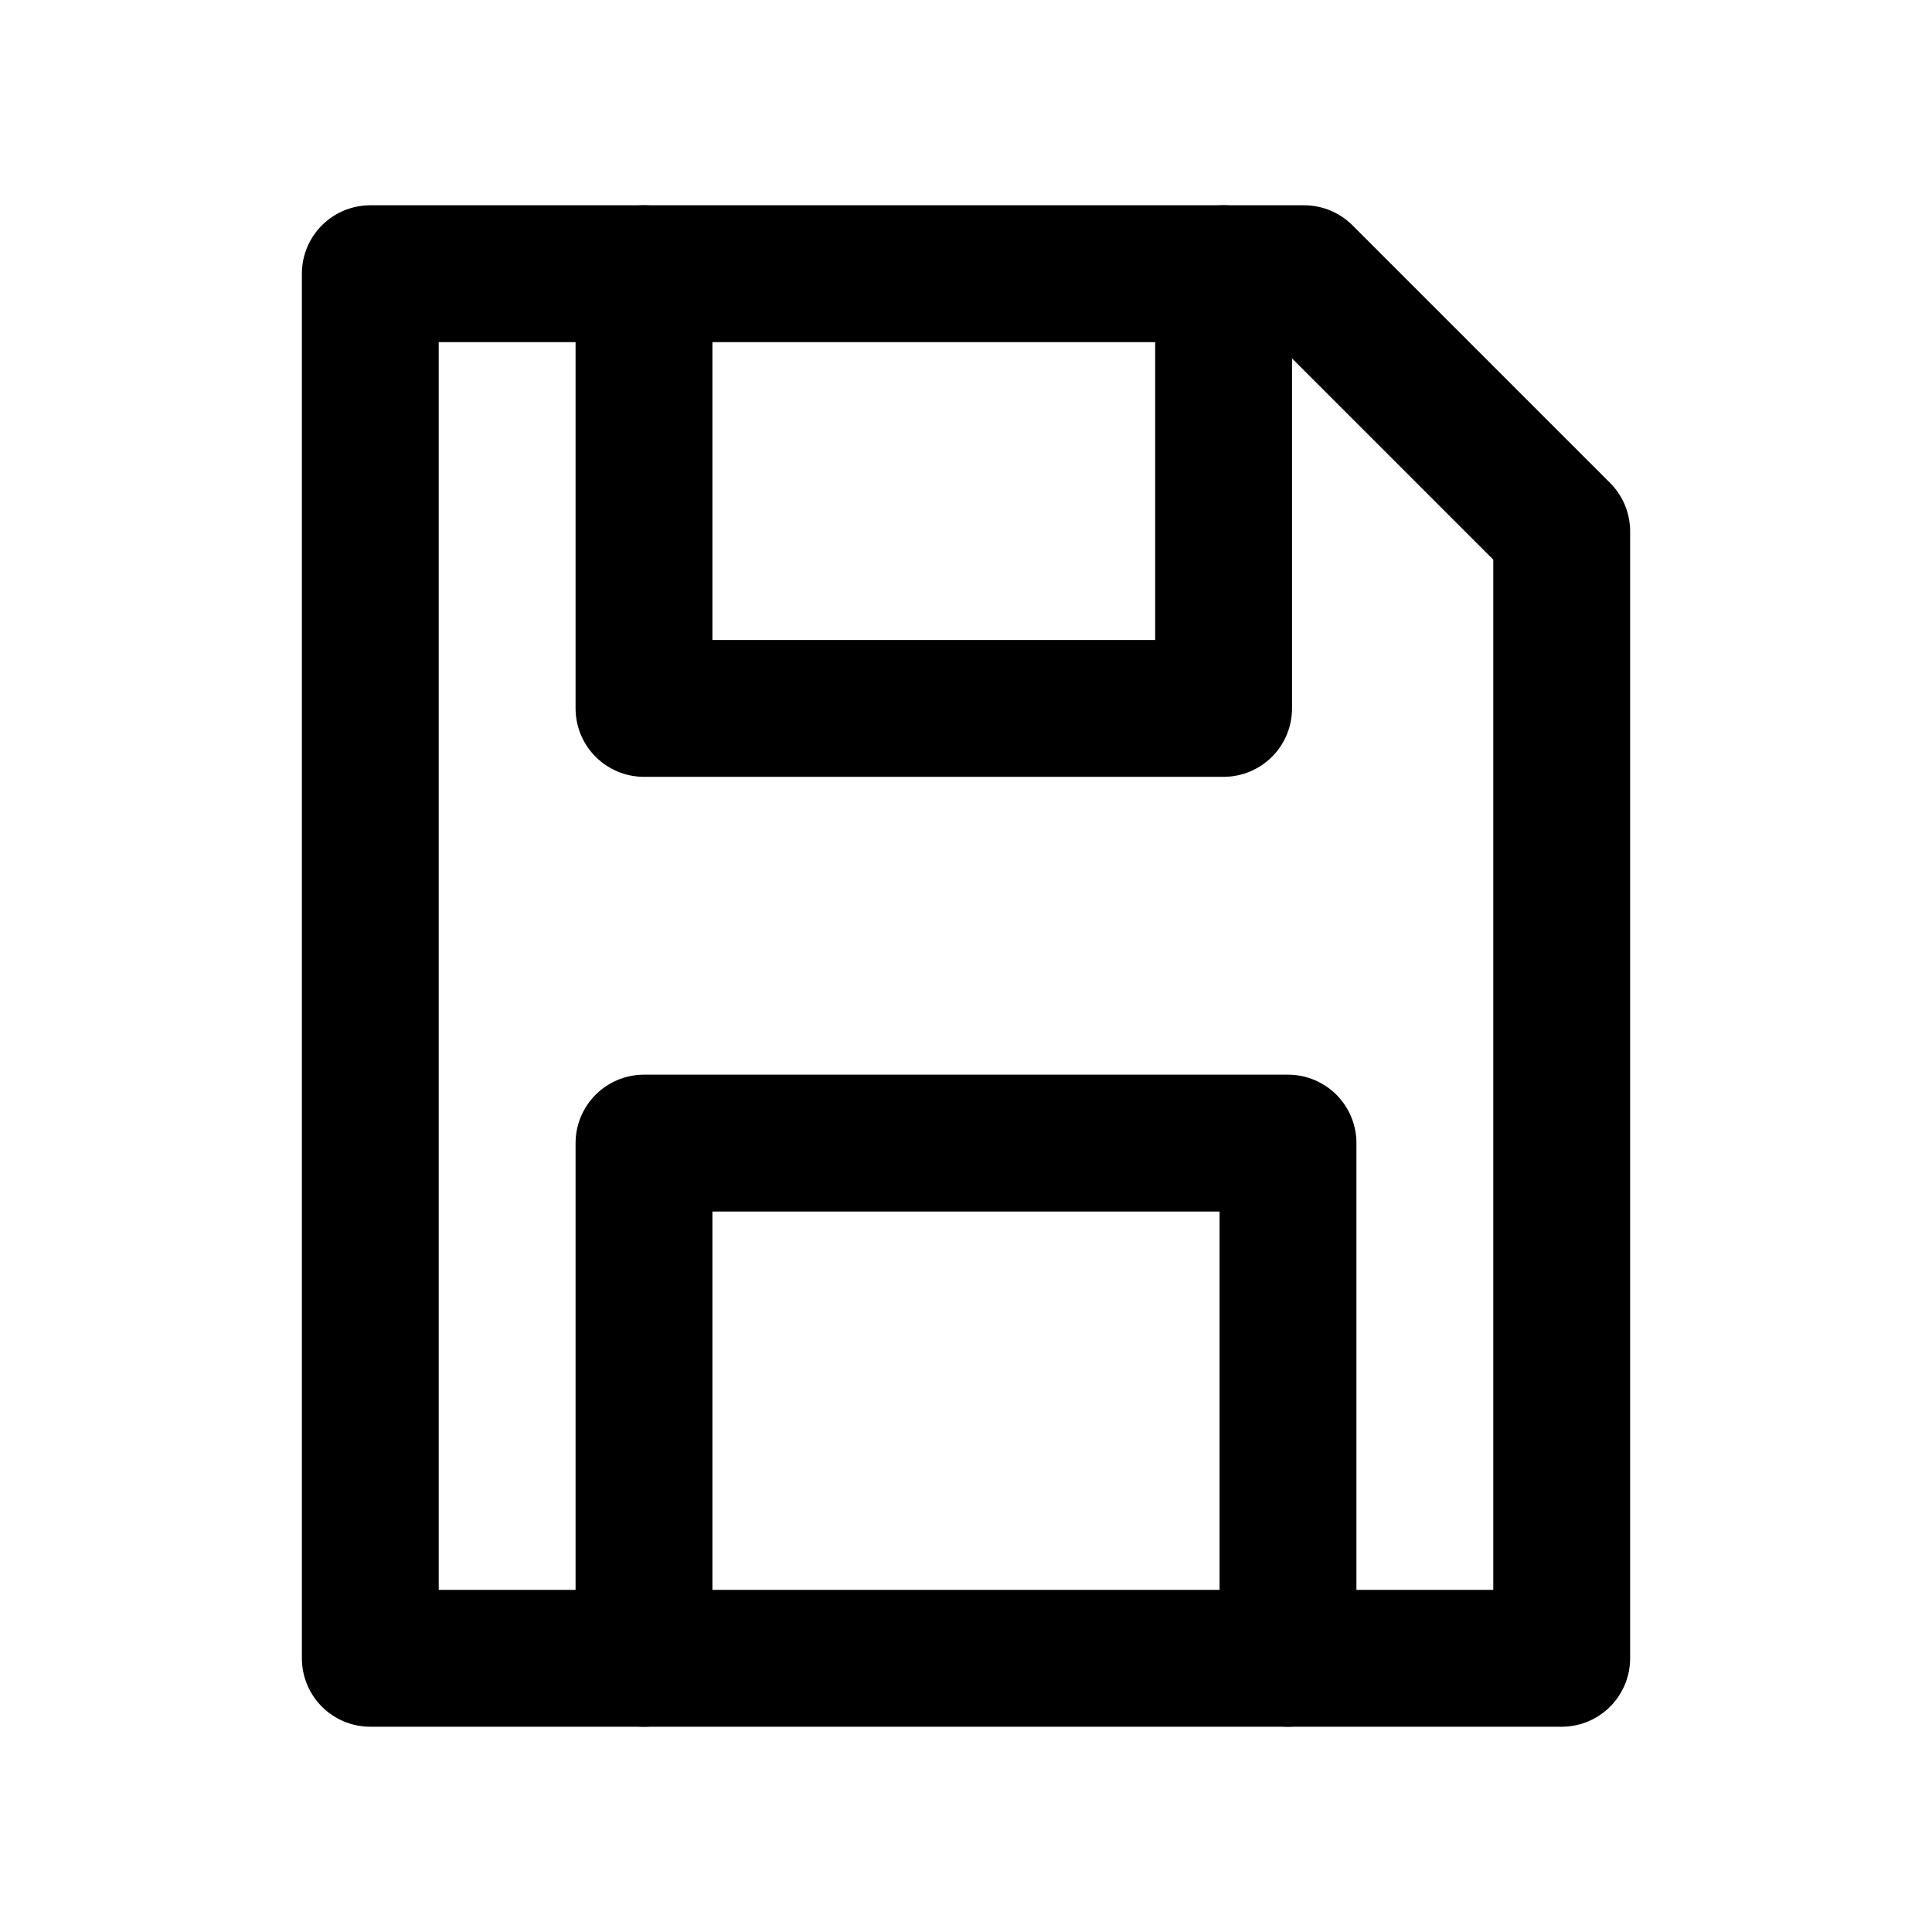
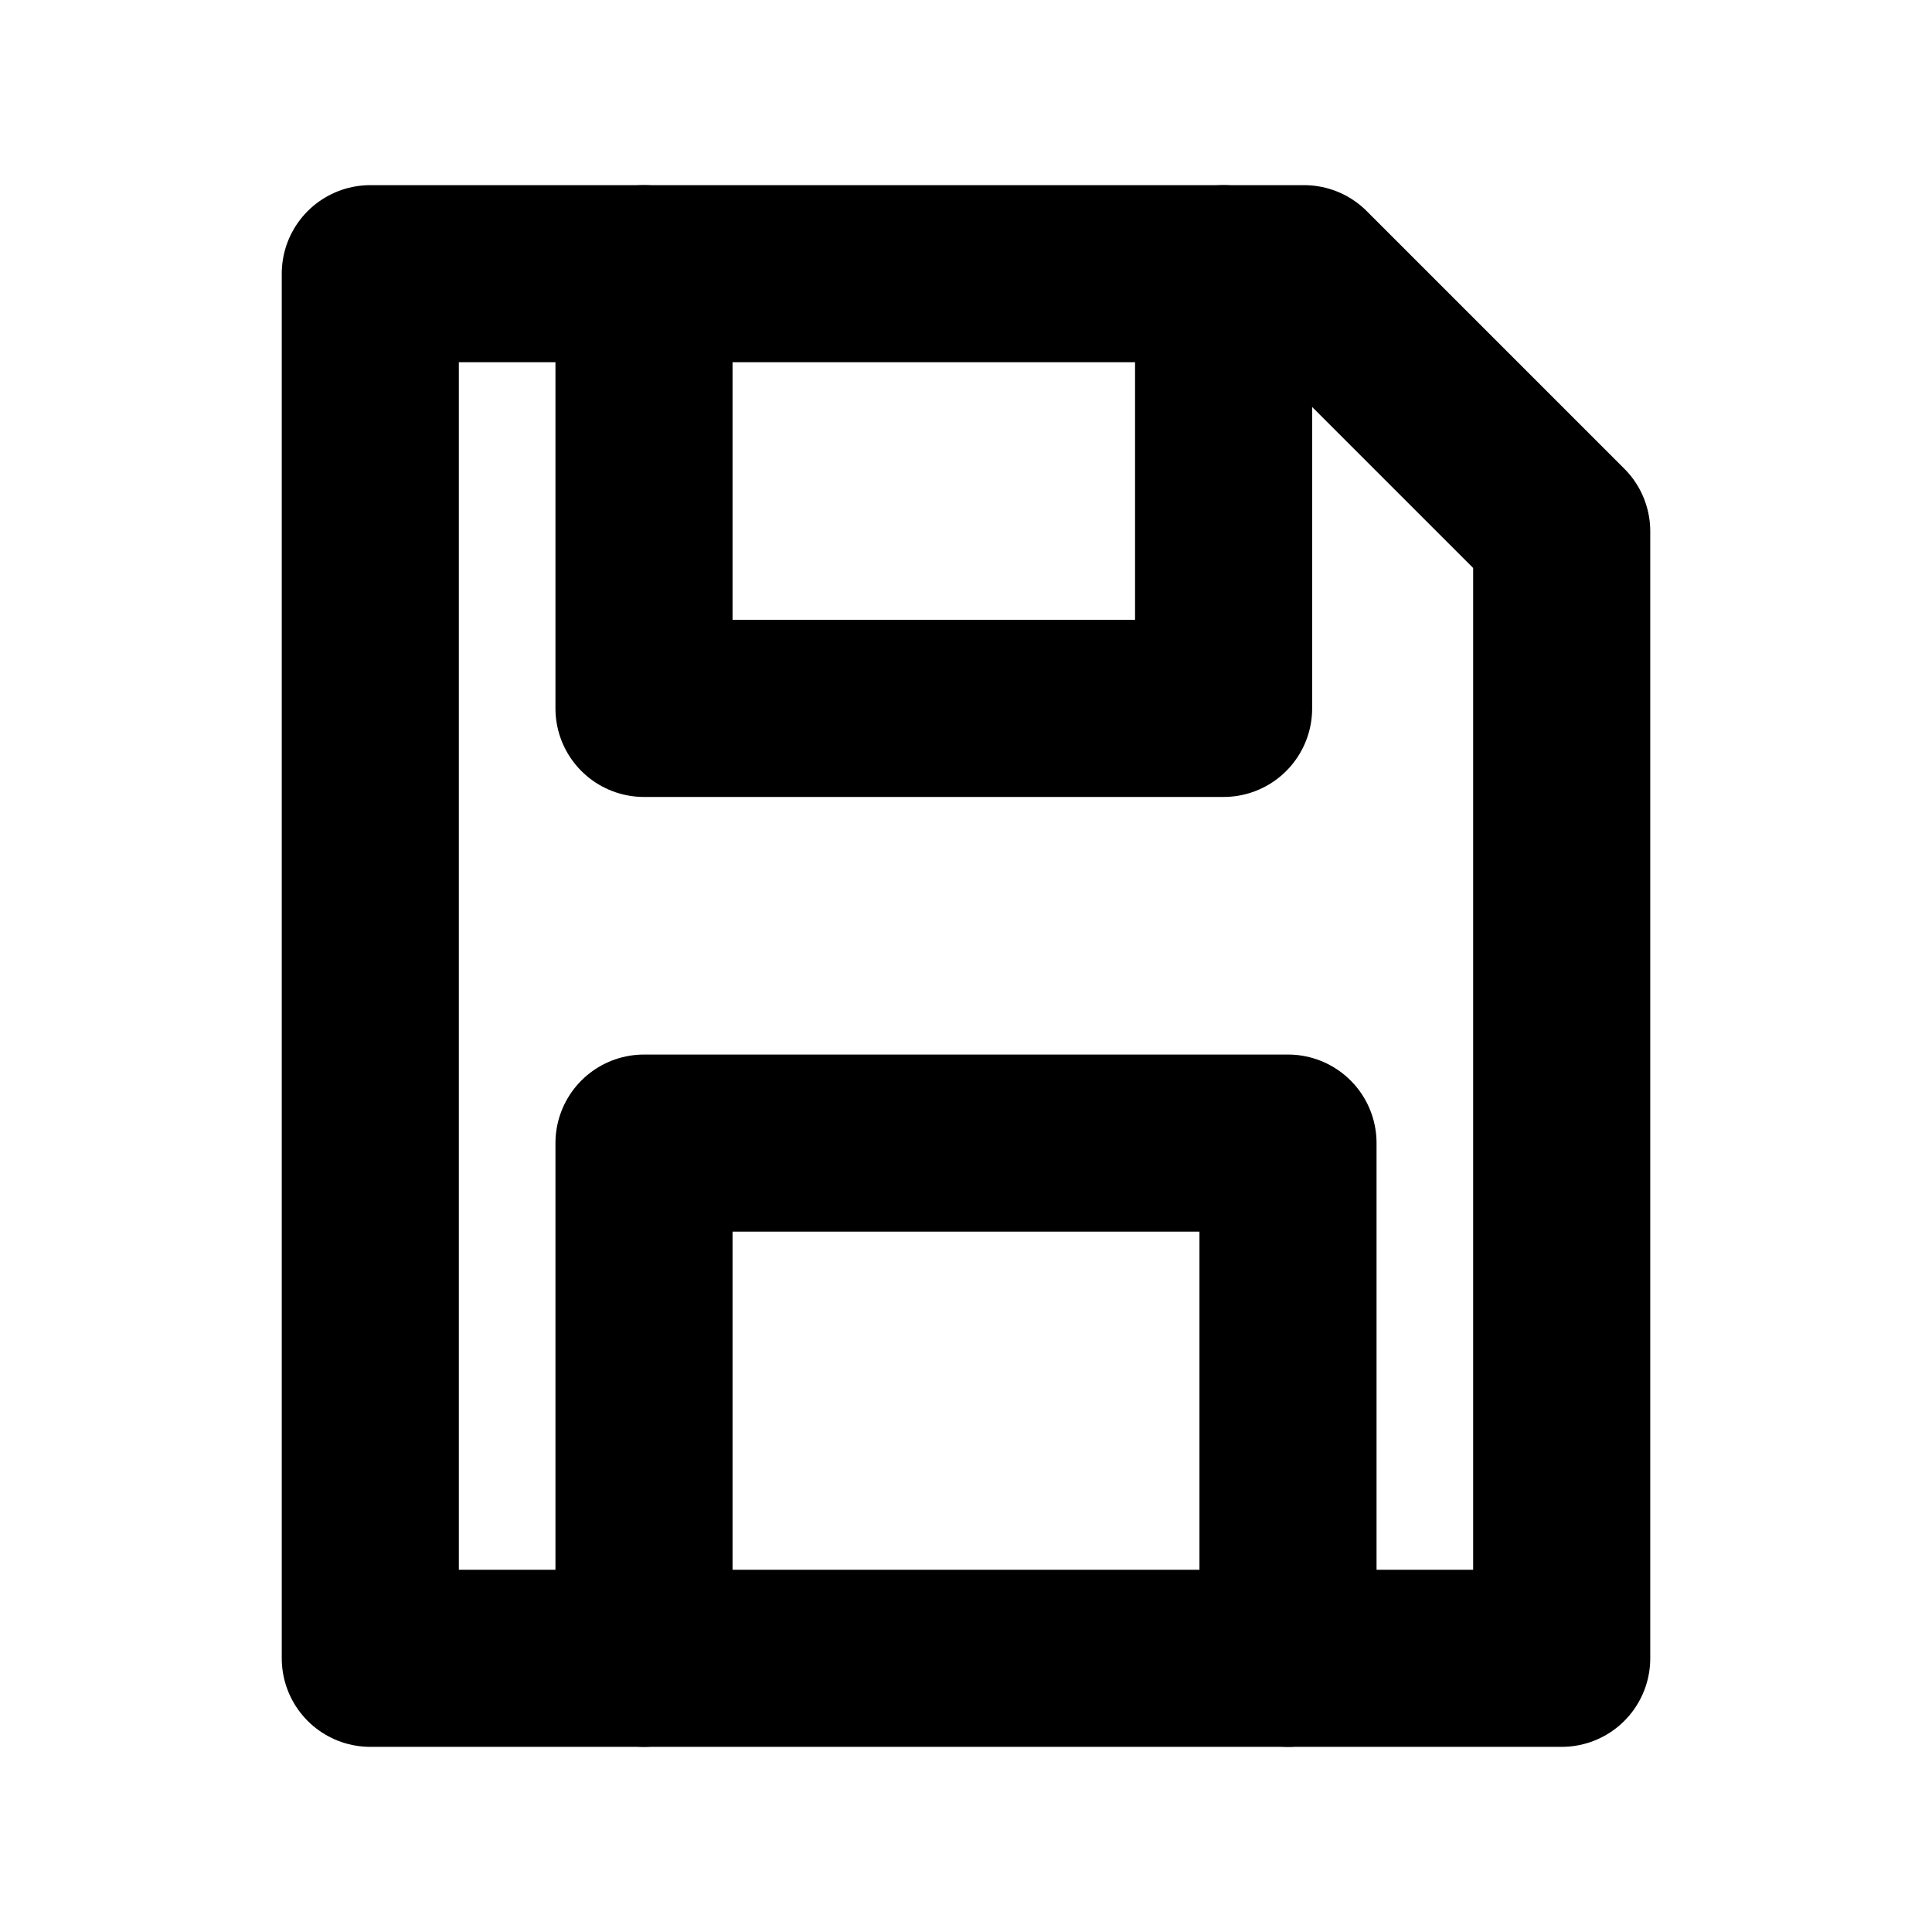
- <svg xmlns="http://www.w3.org/2000/svg" viewBox="0 0 24 24" fill="none" stroke="currentColor" stroke-width="1.7" stroke-linecap="round" stroke-linejoin="round">
+ <svg xmlns="http://www.w3.org/2000/svg" viewBox="0 0 24 24" fill="none" stroke="currentColor" stroke-width="2.2" stroke-linecap="round" stroke-linejoin="round">
  <path d="M4.6 3.4h11.6l3.2 3.2v14H4.6z" />
  <path d="M8 3.4v5.4h7.2V3.4M8 20.6v-6.4h8v6.4" />
</svg>
